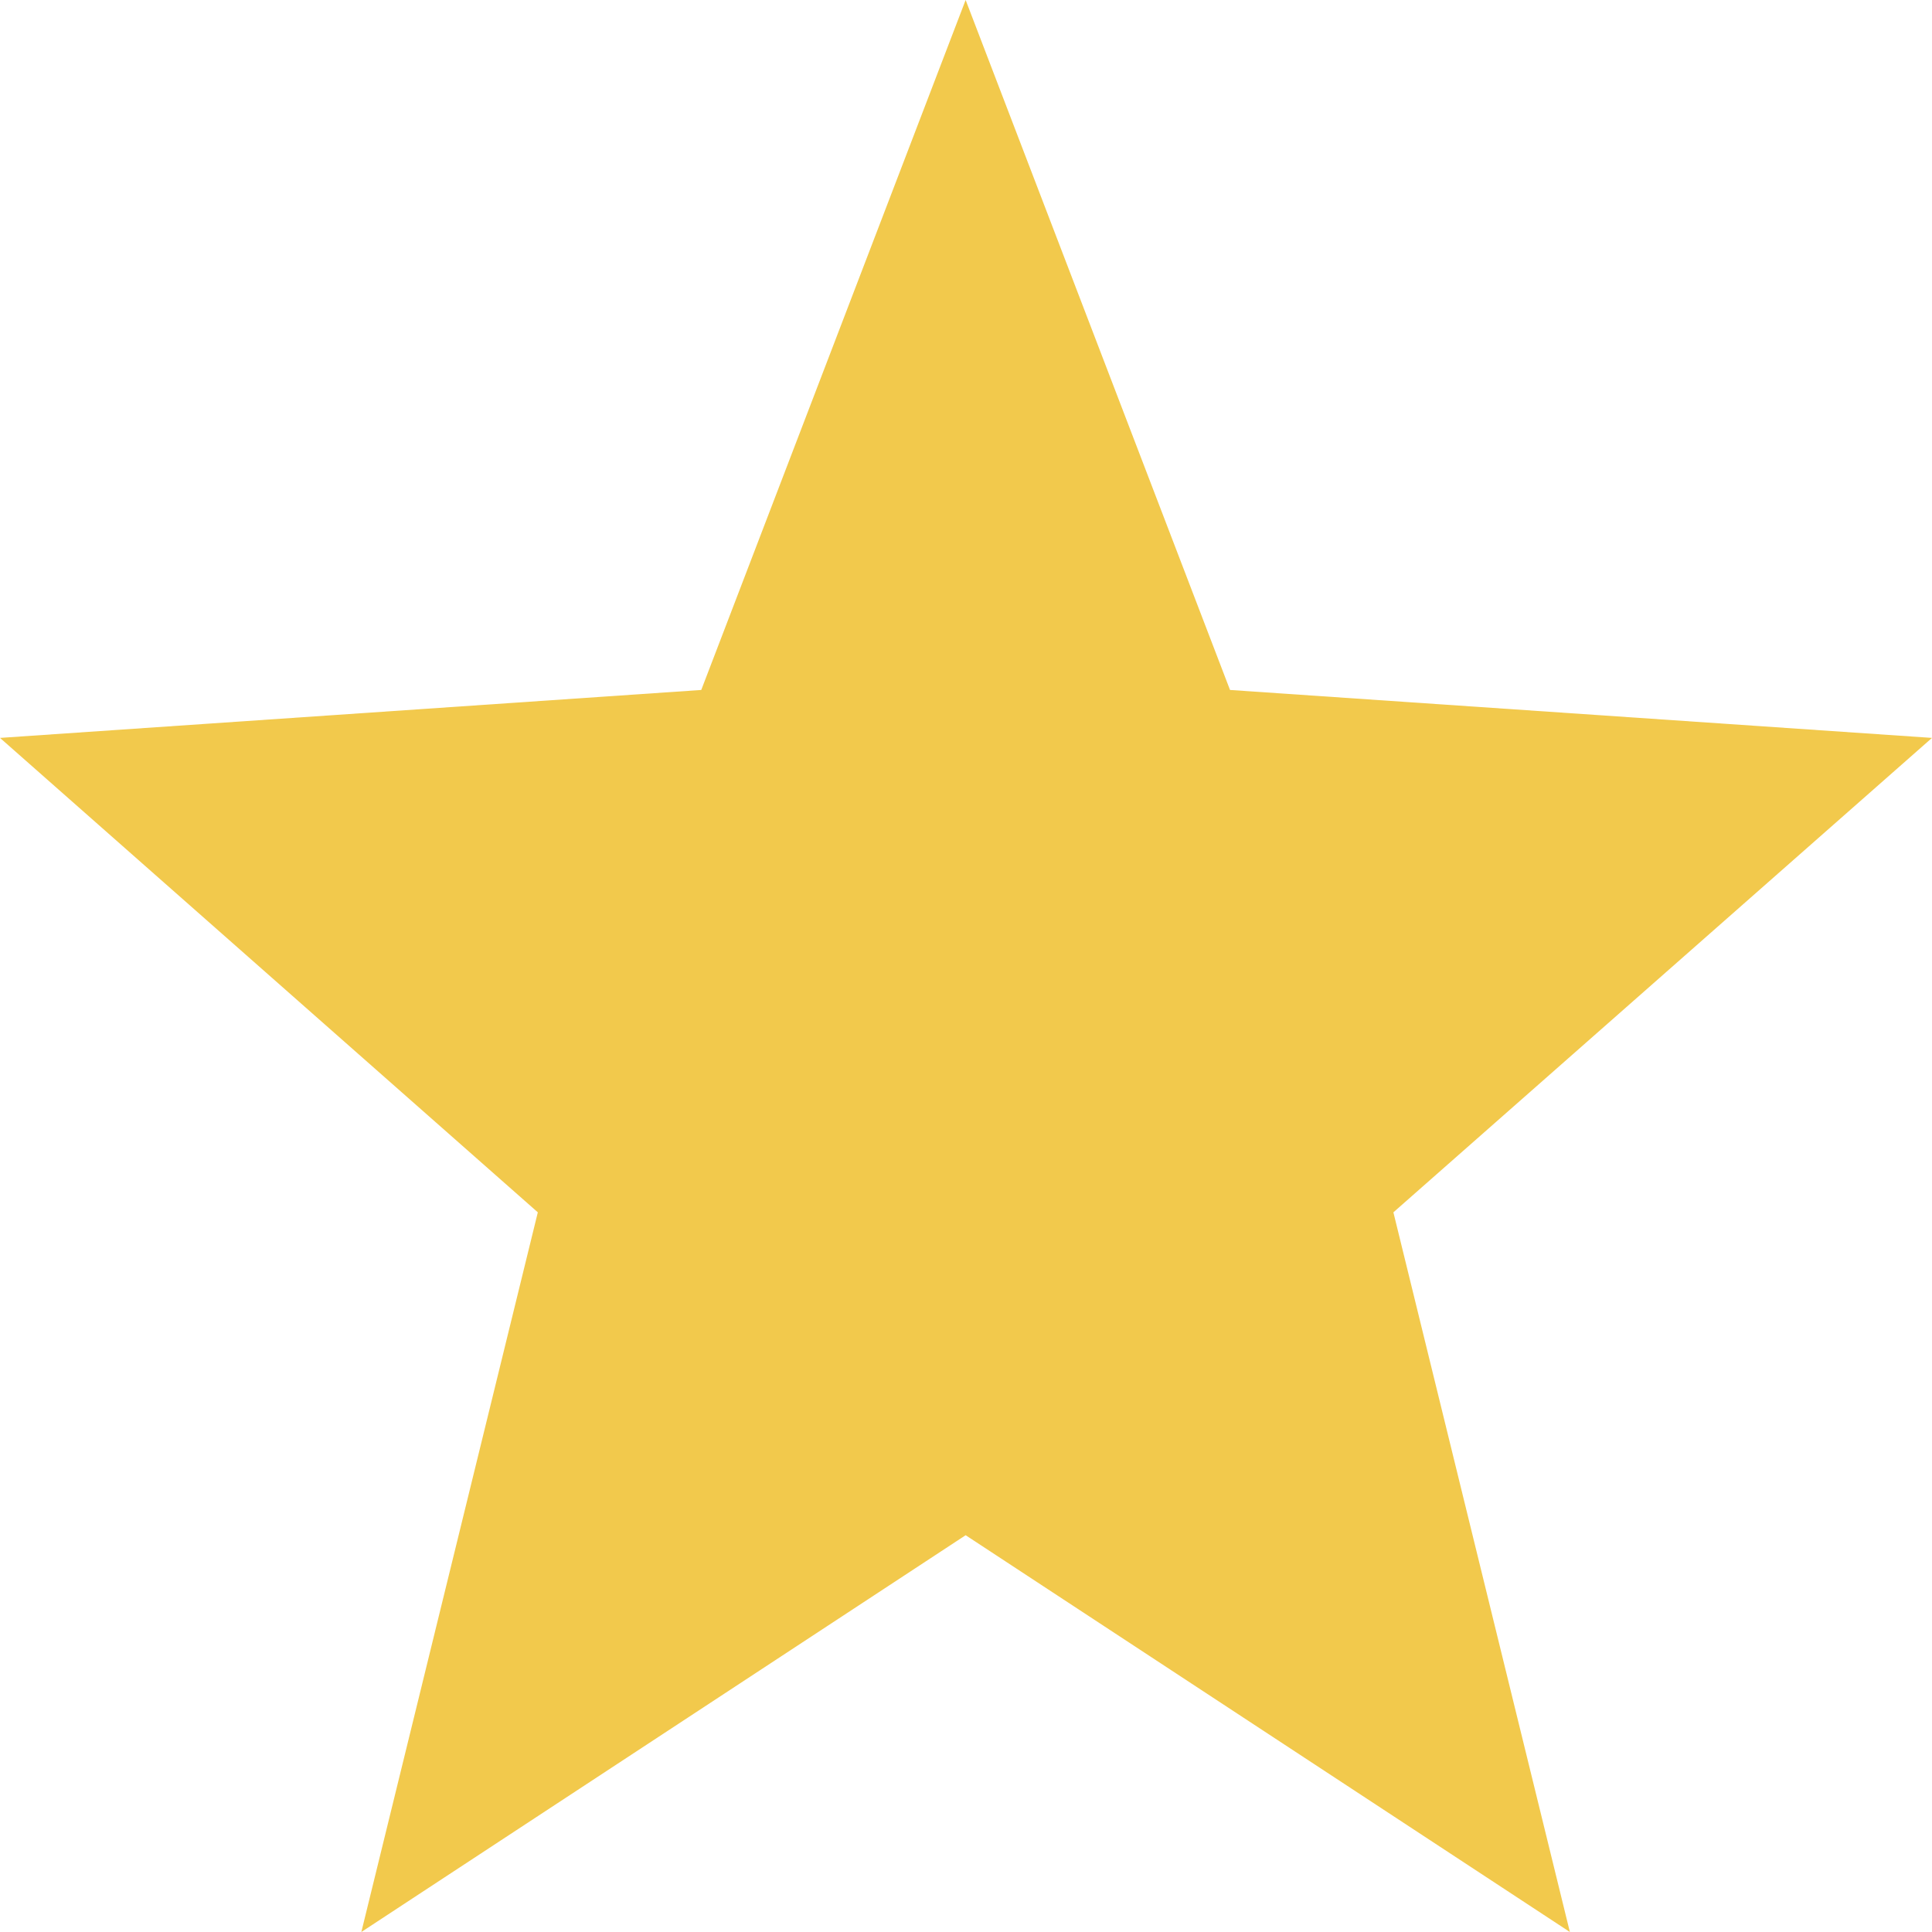
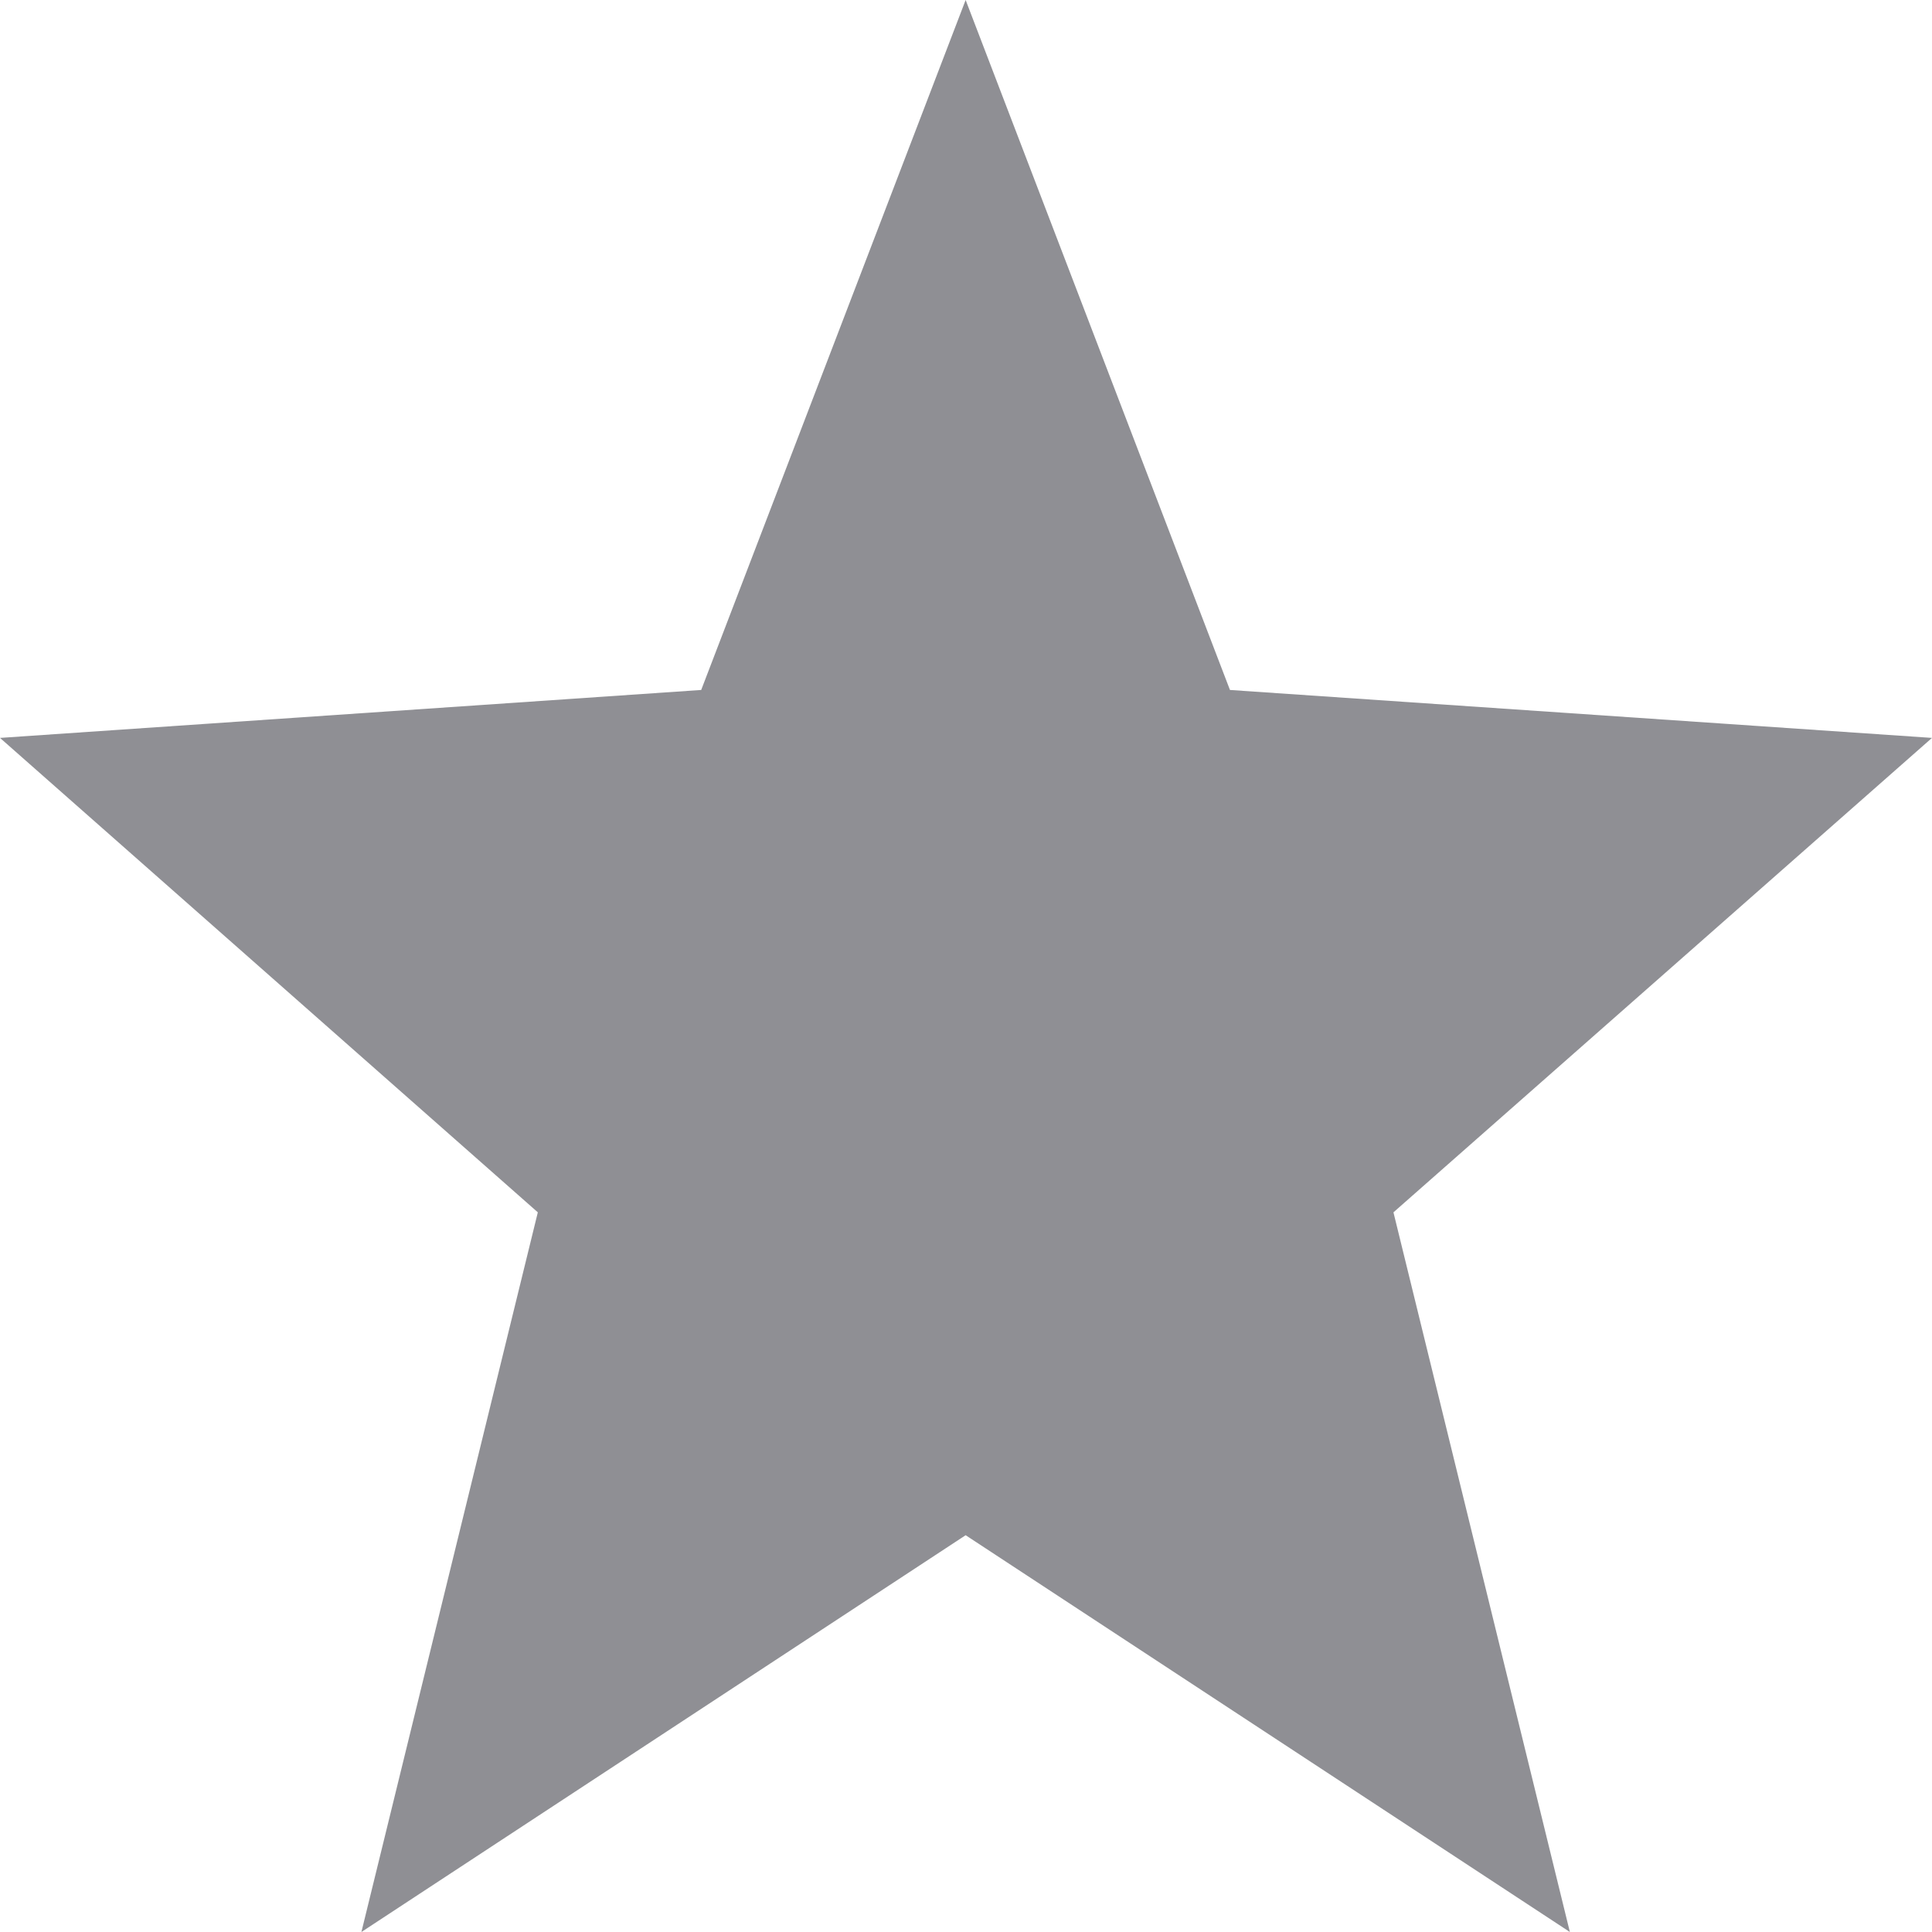
- <svg xmlns="http://www.w3.org/2000/svg" width="32" height="32" viewBox="0 0 32 32" fill="none">
-   <path d="M32 12.222L20.373 11.428L15.994 0L11.615 11.428L0 12.222L8.908 20.08L5.985 32L15.994 25.428L26.002 32L23.079 20.08L32 12.222Z" fill="#F2C94C" />
+ <svg xmlns="http://www.w3.org/2000/svg" width="16" height="16" viewBox="0 0 16 16" fill="none">
+   <path opacity="0.5" d="M16 6.111L10.186 5.714L7.997 0L5.807 5.714L0 6.111L4.454 10.04L2.993 16L7.997 12.714L13.001 16L11.54 10.04L16 6.111Z" fill="#1F2029" />
</svg>
